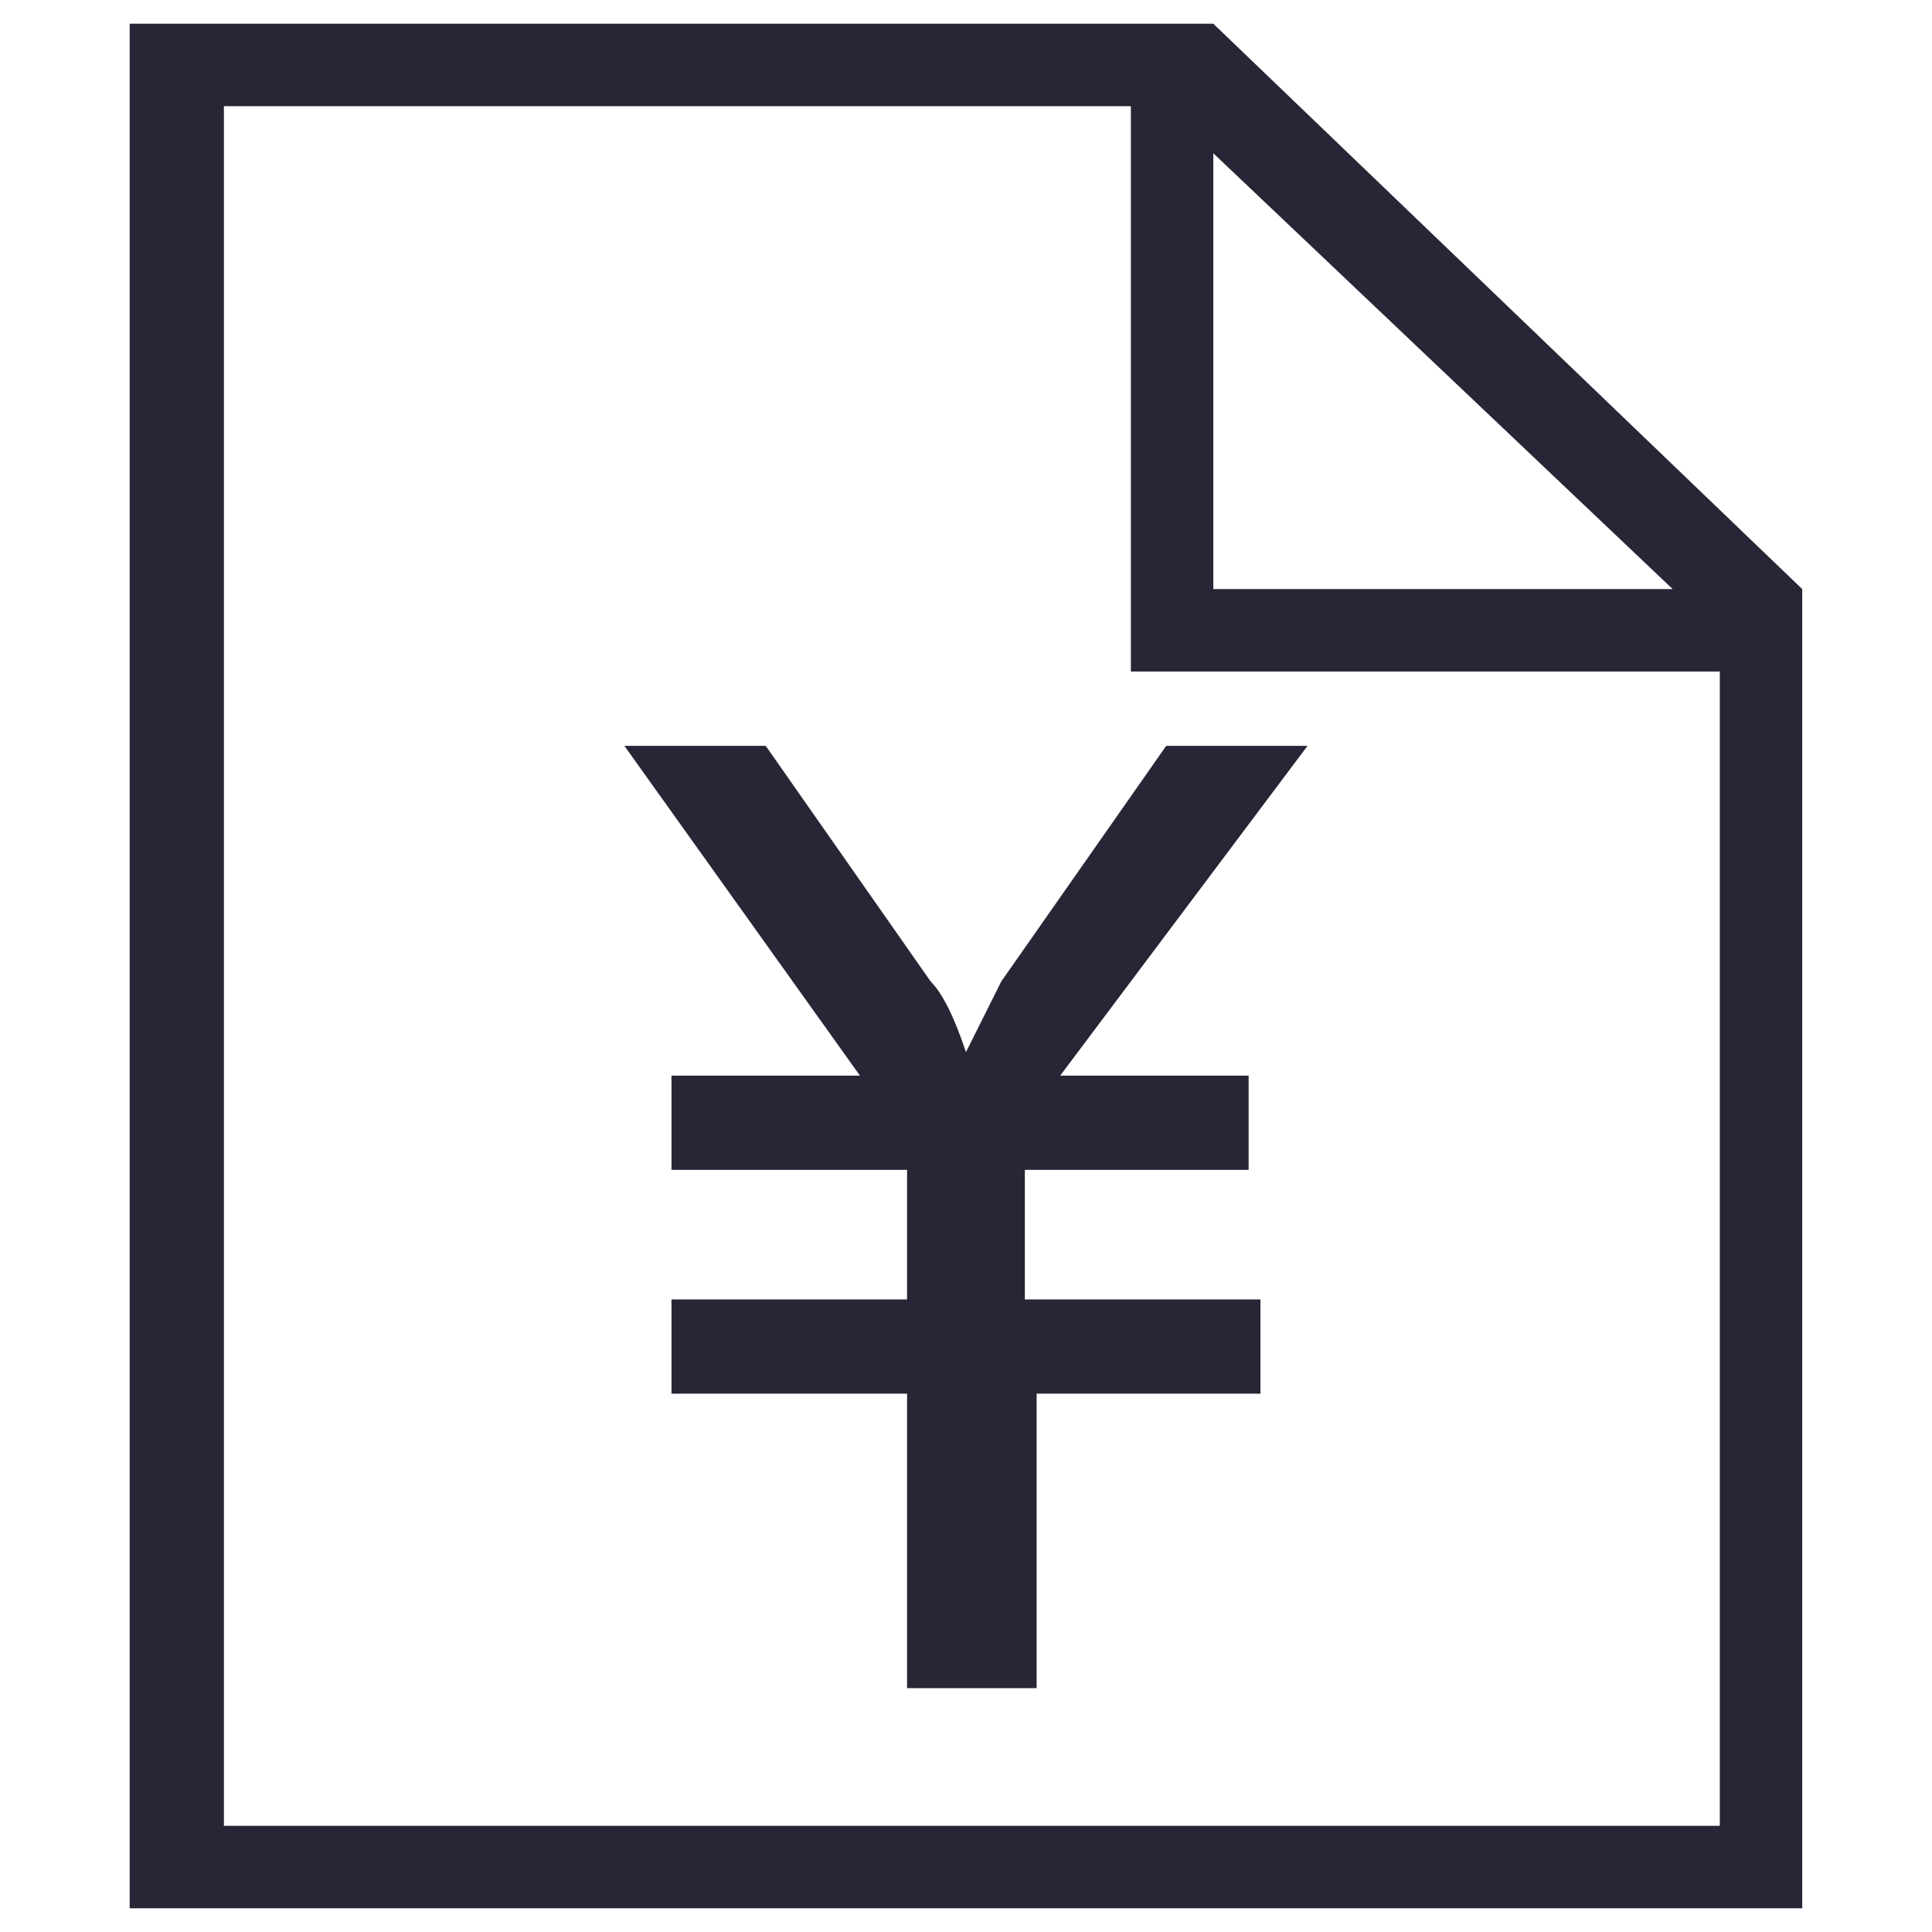
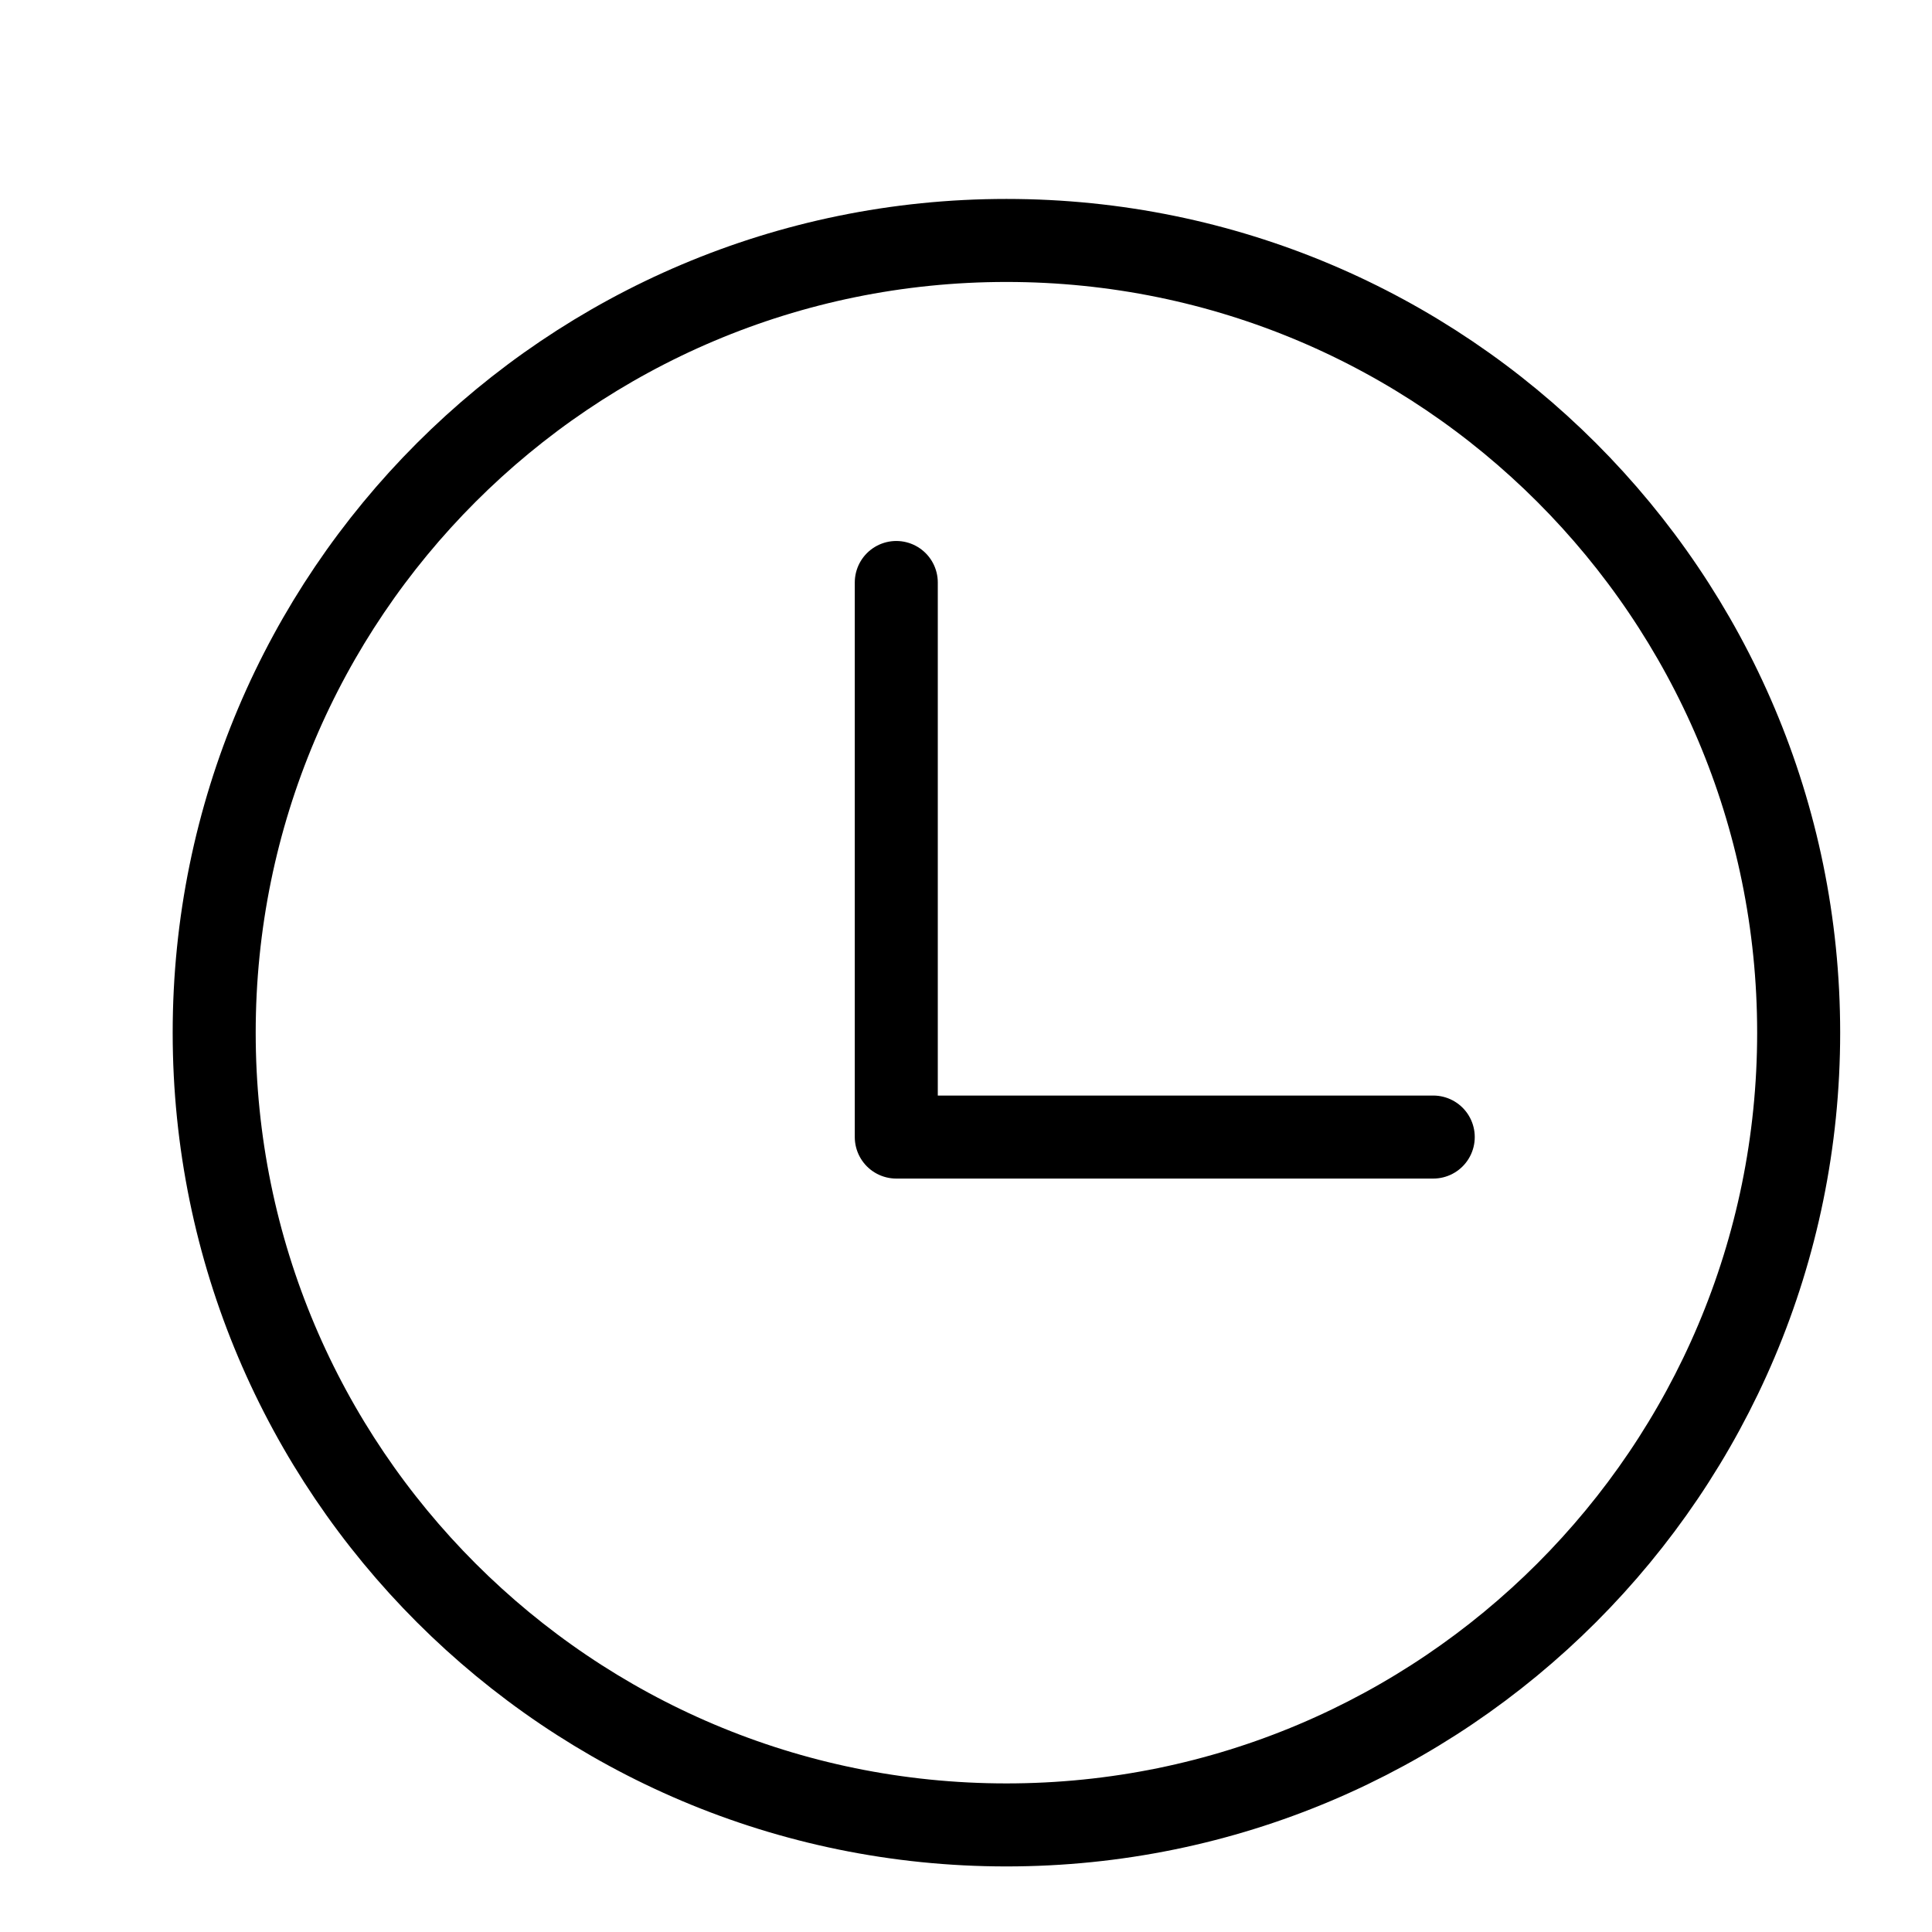
- <svg xmlns="http://www.w3.org/2000/svg" version="1.1" x="0px" y="0px" viewBox="15.167 -16.333 1000.636 1000.678" enable-background="new 15.167 -16.333 1000.636 1000.678" xml:space="preserve">
-   <g id="机构" display="none">
-     <g display="inline">
-       <line fill="none" stroke="#4A4D55" stroke-width="78.7" stroke-linecap="round" stroke-linejoin="round" stroke-miterlimit="10" x1="140.586" y1="835.564" x2="140.586" y2="684.666" />
-       <g>
-         <path fill="none" stroke="#4A4D55" stroke-width="50" stroke-miterlimit="10" d="M975.685,343.174L523.081,580.927     c-5.873,3.084-12.912,3.069-18.785-0.029L55.218,343.145c-14.52-7.688-14.21-28.598,0.531-35.858l449.078-220.99     c5.593-2.759,12.13-2.759,17.723-0.03l452.604,220.99C989.984,314.488,990.294,335.501,975.685,343.174z M250.674,446.619     v295.937l264.949,141.232l263.104-141.232V446.633" />
-         <polyline fill="none" stroke="#4A4D55" stroke-width="50" stroke-miterlimit="10" points="515.62,294.055 140.309,464.977      140.309,860.563    " />
-       </g>
-     </g>
-   </g>
-   <g id="分享" display="none">
-     <g display="inline">
-       <line fill="#494C54" stroke="#494C54" stroke-width="50" stroke-linecap="round" stroke-miterlimit="10" x1="515.485" y1="600.561" x2="515.485" y2="40.262" />
-       <polyline fill="none" stroke="#494C54" stroke-width="50" stroke-linecap="round" stroke-miterlimit="10" points="    376.357,172.551 515.485,33.424 654.612,172.551   " />
-       <path fill="none" stroke="#494C54" stroke-width="50" stroke-linecap="round" stroke-miterlimit="10" d="M373.502,298.671H212.666    c-23.278,0-42.148,18.87-42.148,42.148V892.44c0,23.278,18.87,42.148,42.148,42.148h605.637c23.278,0,42.148-18.87,42.148-42.148    V340.819c0-23.278-18.87-42.148-42.148-42.148H657.468" />
-     </g>
-   </g>
-   <g id="日历" display="none">
-     <path display="inline" stroke="#000000" stroke-width="14" stroke-miterlimit="10" d="M676.501,544.384h80.508v-40.253h-80.508   V544.384z M475.231,544.384h80.509v-40.253h-80.509V544.384z M273.959,544.384h80.509v-40.253h-80.509V544.384z M676.501,745.648   h80.508v-40.253h-80.508V745.648z M475.231,745.648h80.509v-40.253h-80.509V745.648z M273.959,745.648h80.509v-40.253h-80.509   V745.648z M676.501,343.122h80.508v-40.253h-80.508V343.122z M475.231,343.122h80.509v-40.253h-80.509V343.122z M273.959,343.122   h80.509v-40.253h-80.509V343.122z M885.832,850.308c0,24.292-39.744,64.407-64.431,64.407H209.568   c-24.687,0-64.43-40.116-64.43-64.407V238.462c0-24.294,39.743-64.408,64.43-64.408h24.137v48.311h40.253v-48.311h483.05v48.311   h40.255v-48.311h24.137c24.687,0,64.431,40.115,64.431,64.408L885.832,850.308L885.832,850.308z M821.401,141.86h-24.137V21.102   H757.01V141.86H273.959V21.102h-40.253V141.86h-24.137c-49.374,0-96.625,47.997-96.625,96.602v611.845   c0,48.605,47.252,96.602,96.625,96.602h611.832c49.336,0,96.626-47.997,96.626-96.602V238.462   C918.027,189.856,870.737,141.86,821.401,141.86z" />
-   </g>
-   <g id="时间" display="none">
-     <g display="inline">
-       <circle fill="none" stroke="#000000" stroke-width="50" stroke-miterlimit="10" cx="539.121" cy="518.404" r="424.219" />
-       <path fill="none" stroke="#000000" stroke-width="50" stroke-linecap="round" stroke-miterlimit="10" d="M67.531,223.384    c54.297-86.977,133.262-159.977,232.728-207.277" />
-       <polyline fill="none" stroke="#000000" stroke-width="50" stroke-linecap="round" stroke-linejoin="round" stroke-miterlimit="10" points="    480.143,277.338 480.143,574.292 767.669,574.292   " />
-     </g>
-   </g>
-   <g id="图层_5">
-     <path fill="#272636" d="M619.197,369.977l-85.41,122.014c-6.101,12.201-12.201,24.403-18.302,36.604l0,0   c-6.101-18.302-12.201-30.504-18.302-36.604l-85.41-122.014h-73.209l122.014,170.82h-97.612v48.806h122.014v67.108H362.967v48.806   h122.014v152.518h67.108V705.517h115.914v-48.806l-122.015,0v-67.108h115.914v-48.806h-97.612l128.115-170.82H619.197z" />
-     <path fill="#272636" d="M643.6-4.052h-48.806H82.333v976.116h866.303l0-646.677v-18.302v-18.302L643.6-4.052z M643.6,63.056   l237.928,225.727H643.6V63.056z M899.83,929.359H131.139V38.653h469.756v250.13v42.705h48.806h256.23v597.871H899.83z" />
+ <svg xmlns="http://www.w3.org/2000/svg" version="1.1" id="图层_9" x="0px" y="0px" viewBox="0 0 512 512" enable-background="new 0 0 512 512" xml:space="preserve">
+   <g>
+     <circle fill="none" stroke="#000000" stroke-width="22" stroke-miterlimit="10" cx="266.713" cy="273.672" r="209.951" />
+     <polyline fill="none" stroke="#000000" stroke-width="22" stroke-linecap="round" stroke-linejoin="round" stroke-miterlimit="10" points="   237.525,154.366 237.525,301.332 379.825,301.332  " />
  </g>
</svg>
